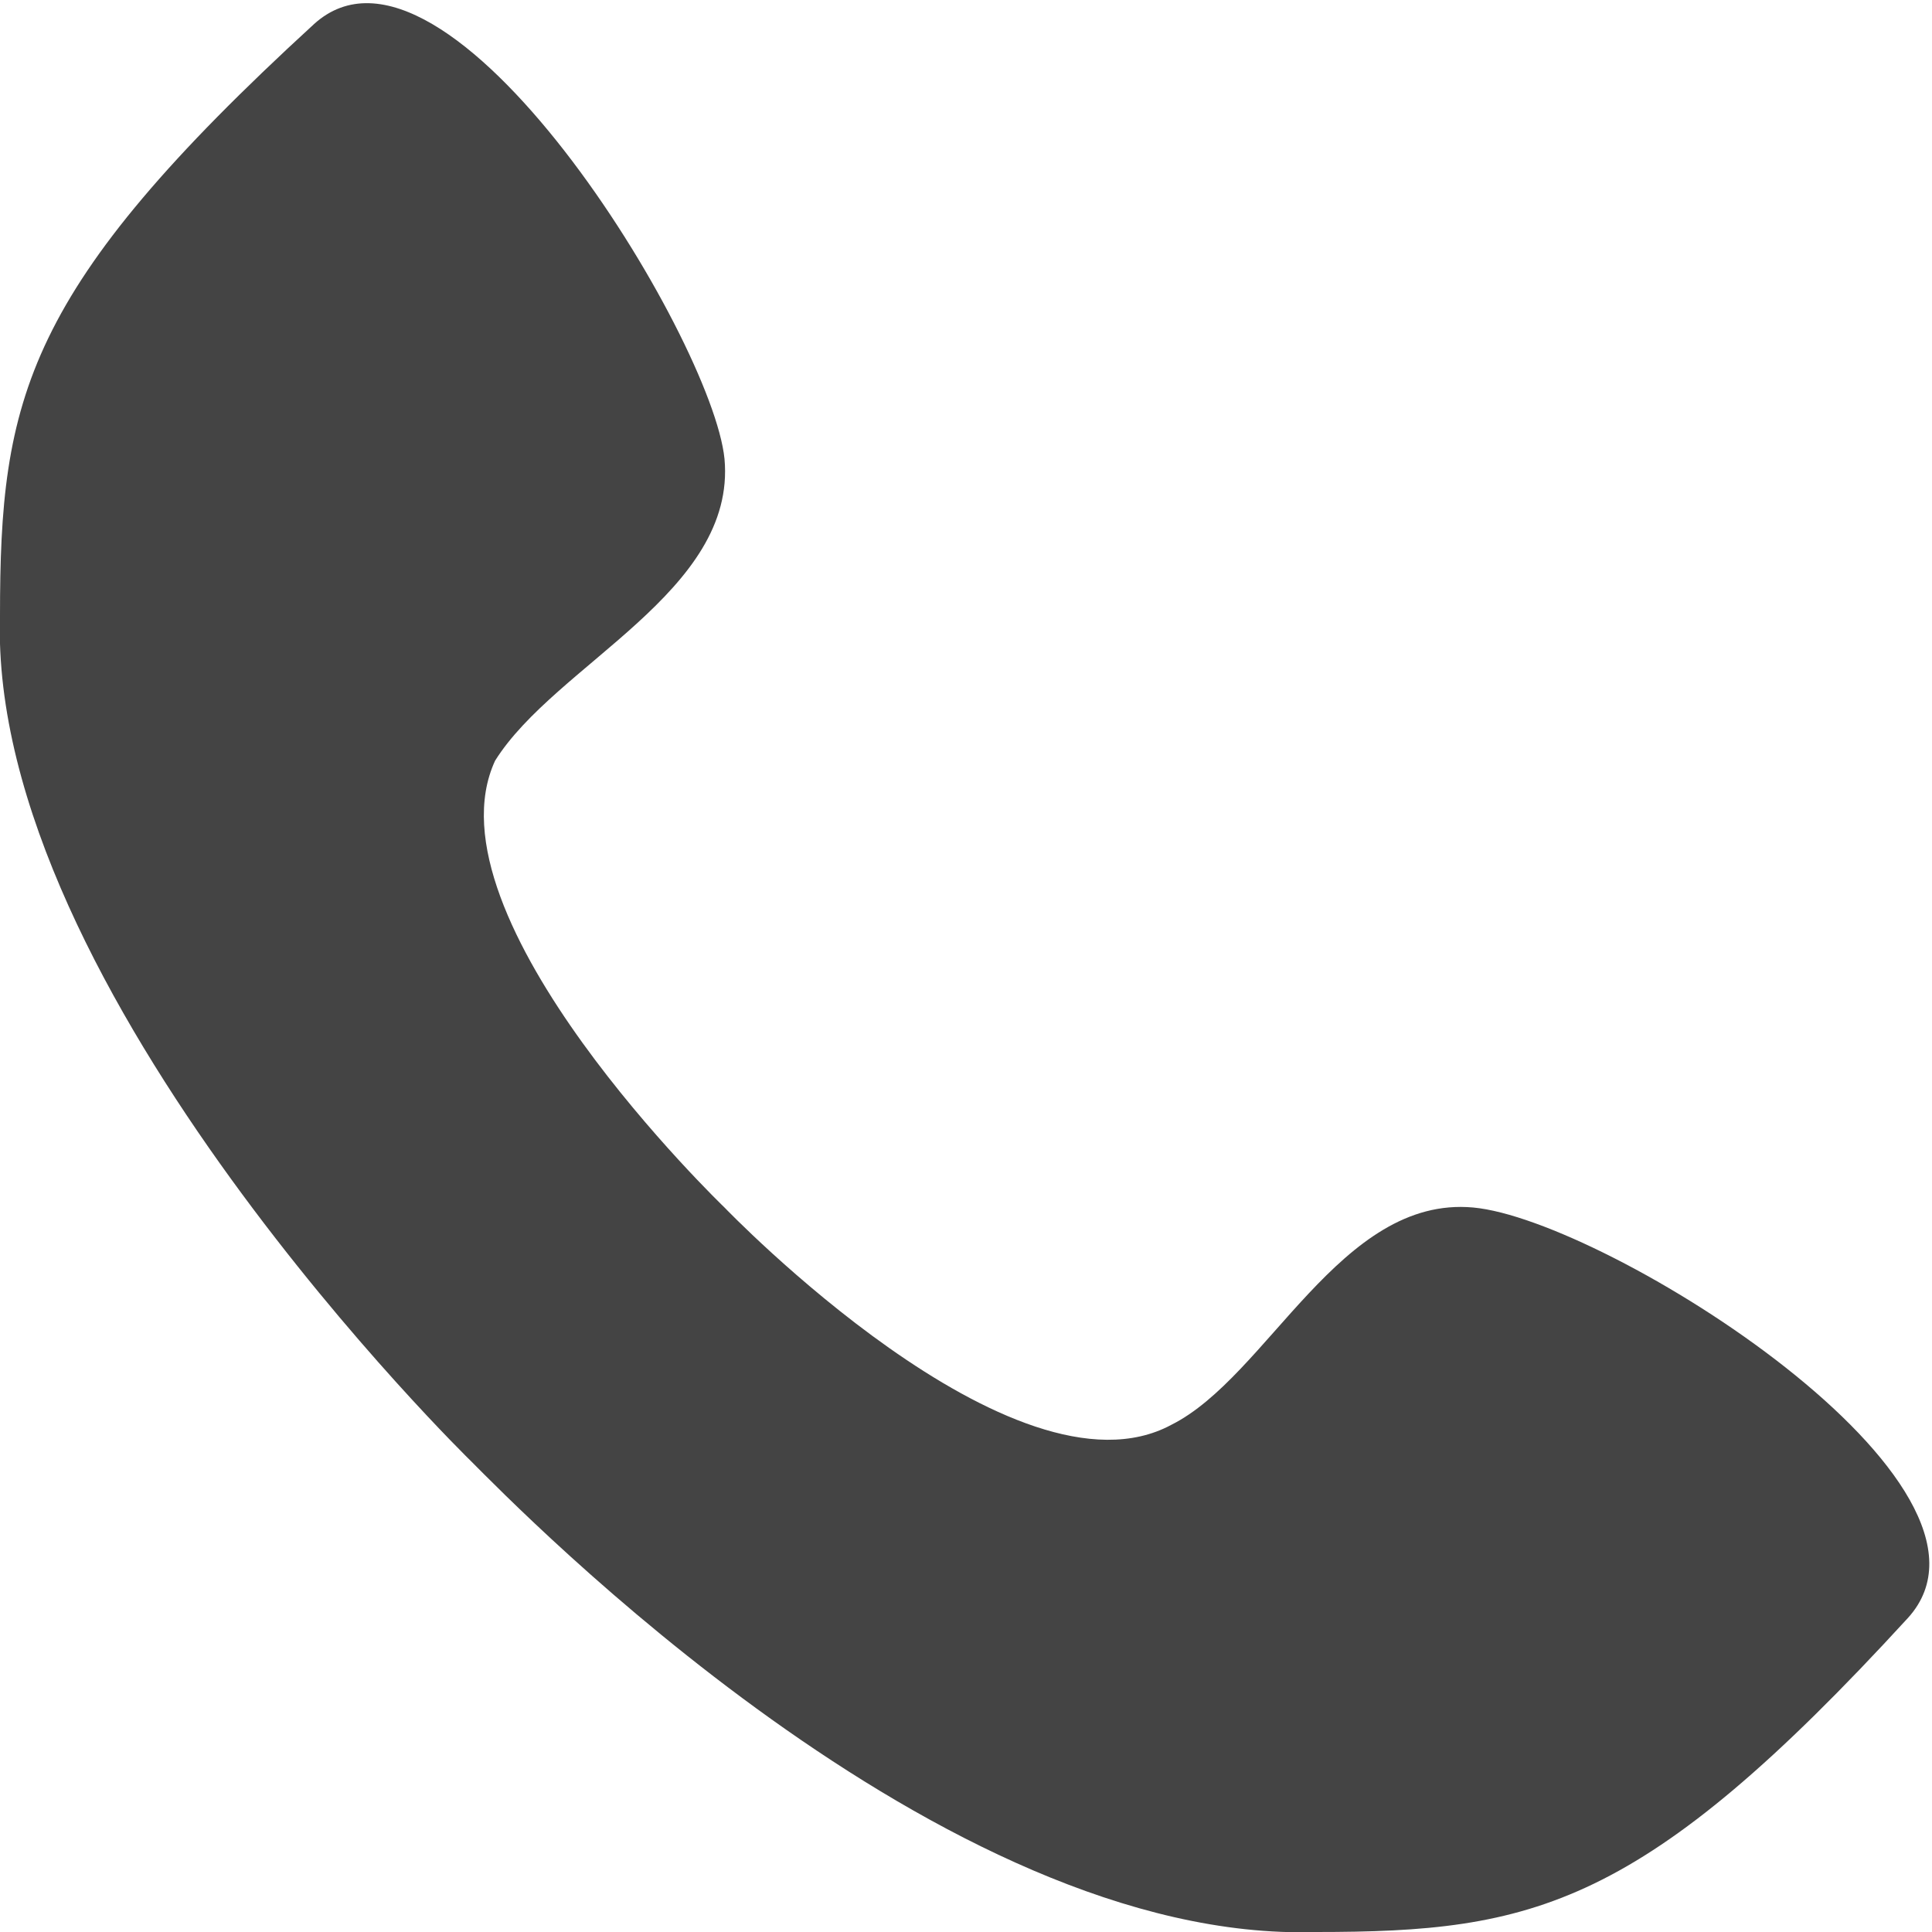
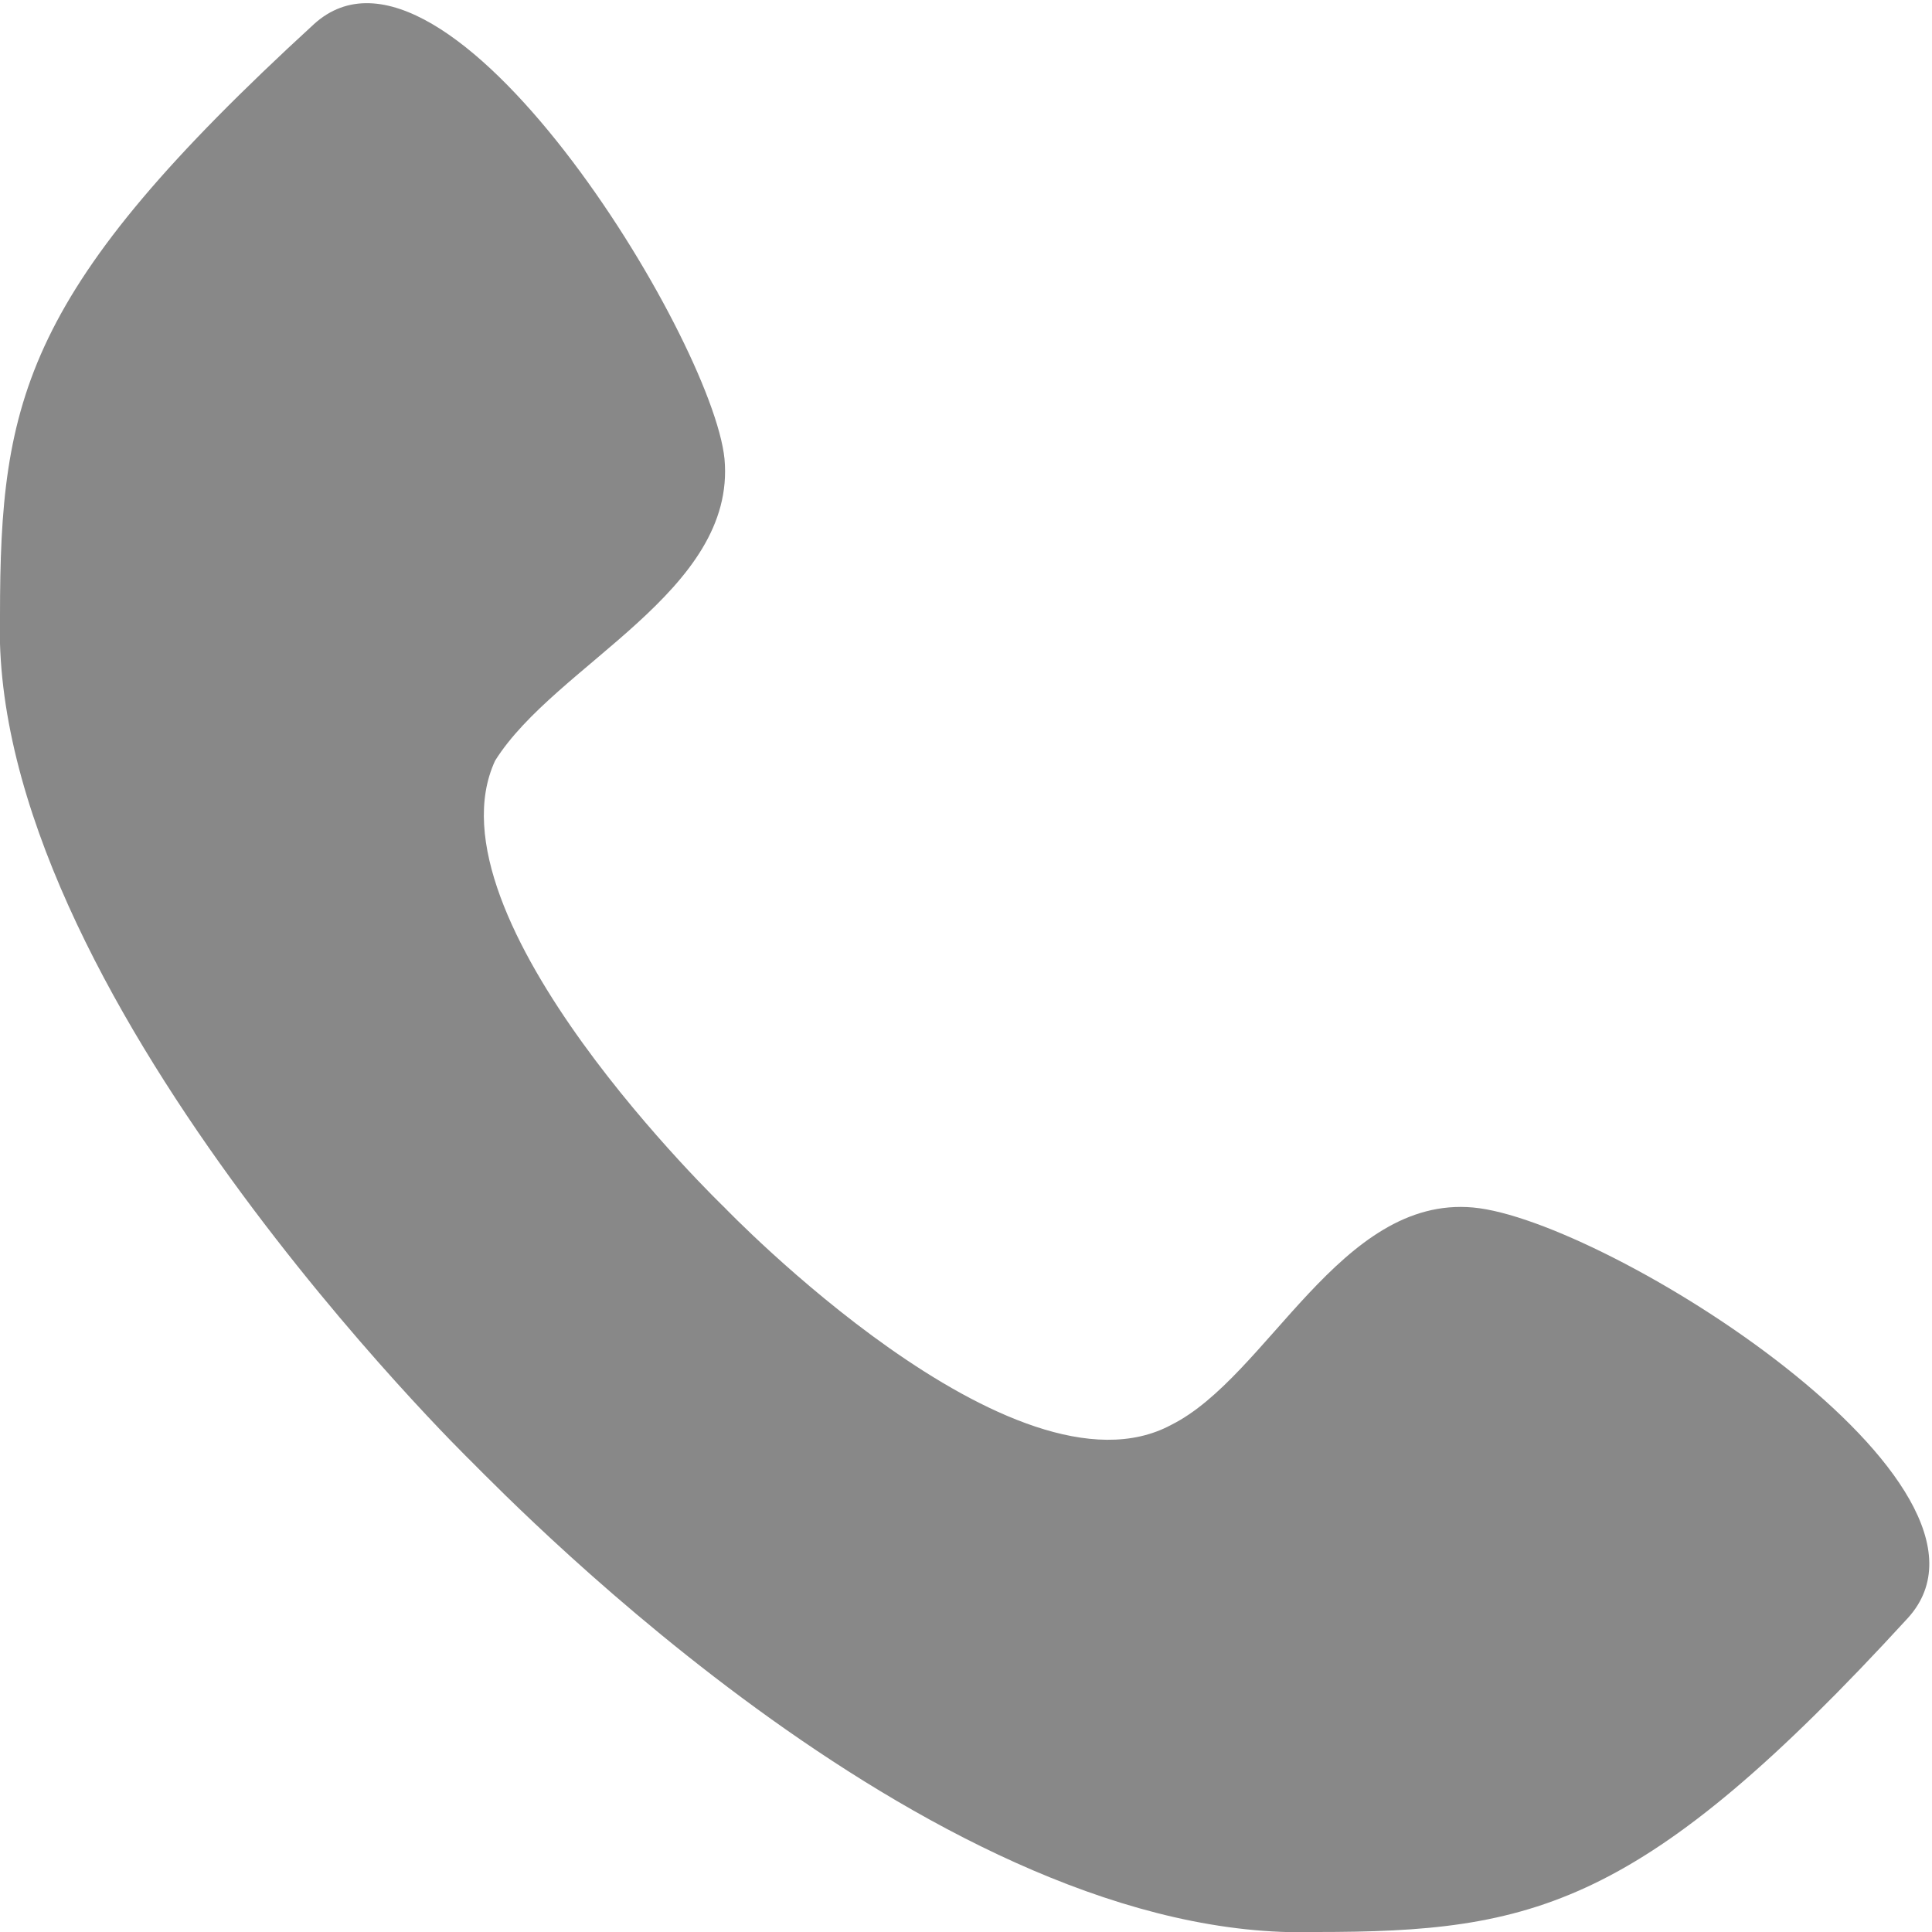
<svg xmlns="http://www.w3.org/2000/svg" version="1.1" width="16" height="16" viewBox="0 0 16 16">
-   <path fill="#444" d="M12.2 10c-1.1-.1-1.7 1.4-2.5 1.8C8.4 12.5 6 10 6 10S3.5 7.6 4.1 6.3c.5-.8 2-1.4 1.9-2.5-.1-1-2.3-4.6-3.4-3.6C.2 2.4 0 3.3 0 5.1c-.1 3.1 3.9 7 3.9 7 .4.4 3.9 4 7 3.9 1.8 0 2.7-.2 4.9-2.6 1-1.1-2.5-3.3-3.6-3.4z" />
+   <path fill="#888" d="M12.2 10c-1.1-.1-1.7 1.4-2.5 1.8C8.4 12.5 6 10 6 10S3.5 7.6 4.1 6.3c.5-.8 2-1.4 1.9-2.5-.1-1-2.3-4.6-3.4-3.6C.2 2.4 0 3.3 0 5.1c-.1 3.1 3.9 7 3.9 7 .4.4 3.9 4 7 3.9 1.8 0 2.7-.2 4.9-2.6 1-1.1-2.5-3.3-3.6-3.4z" />
</svg>
